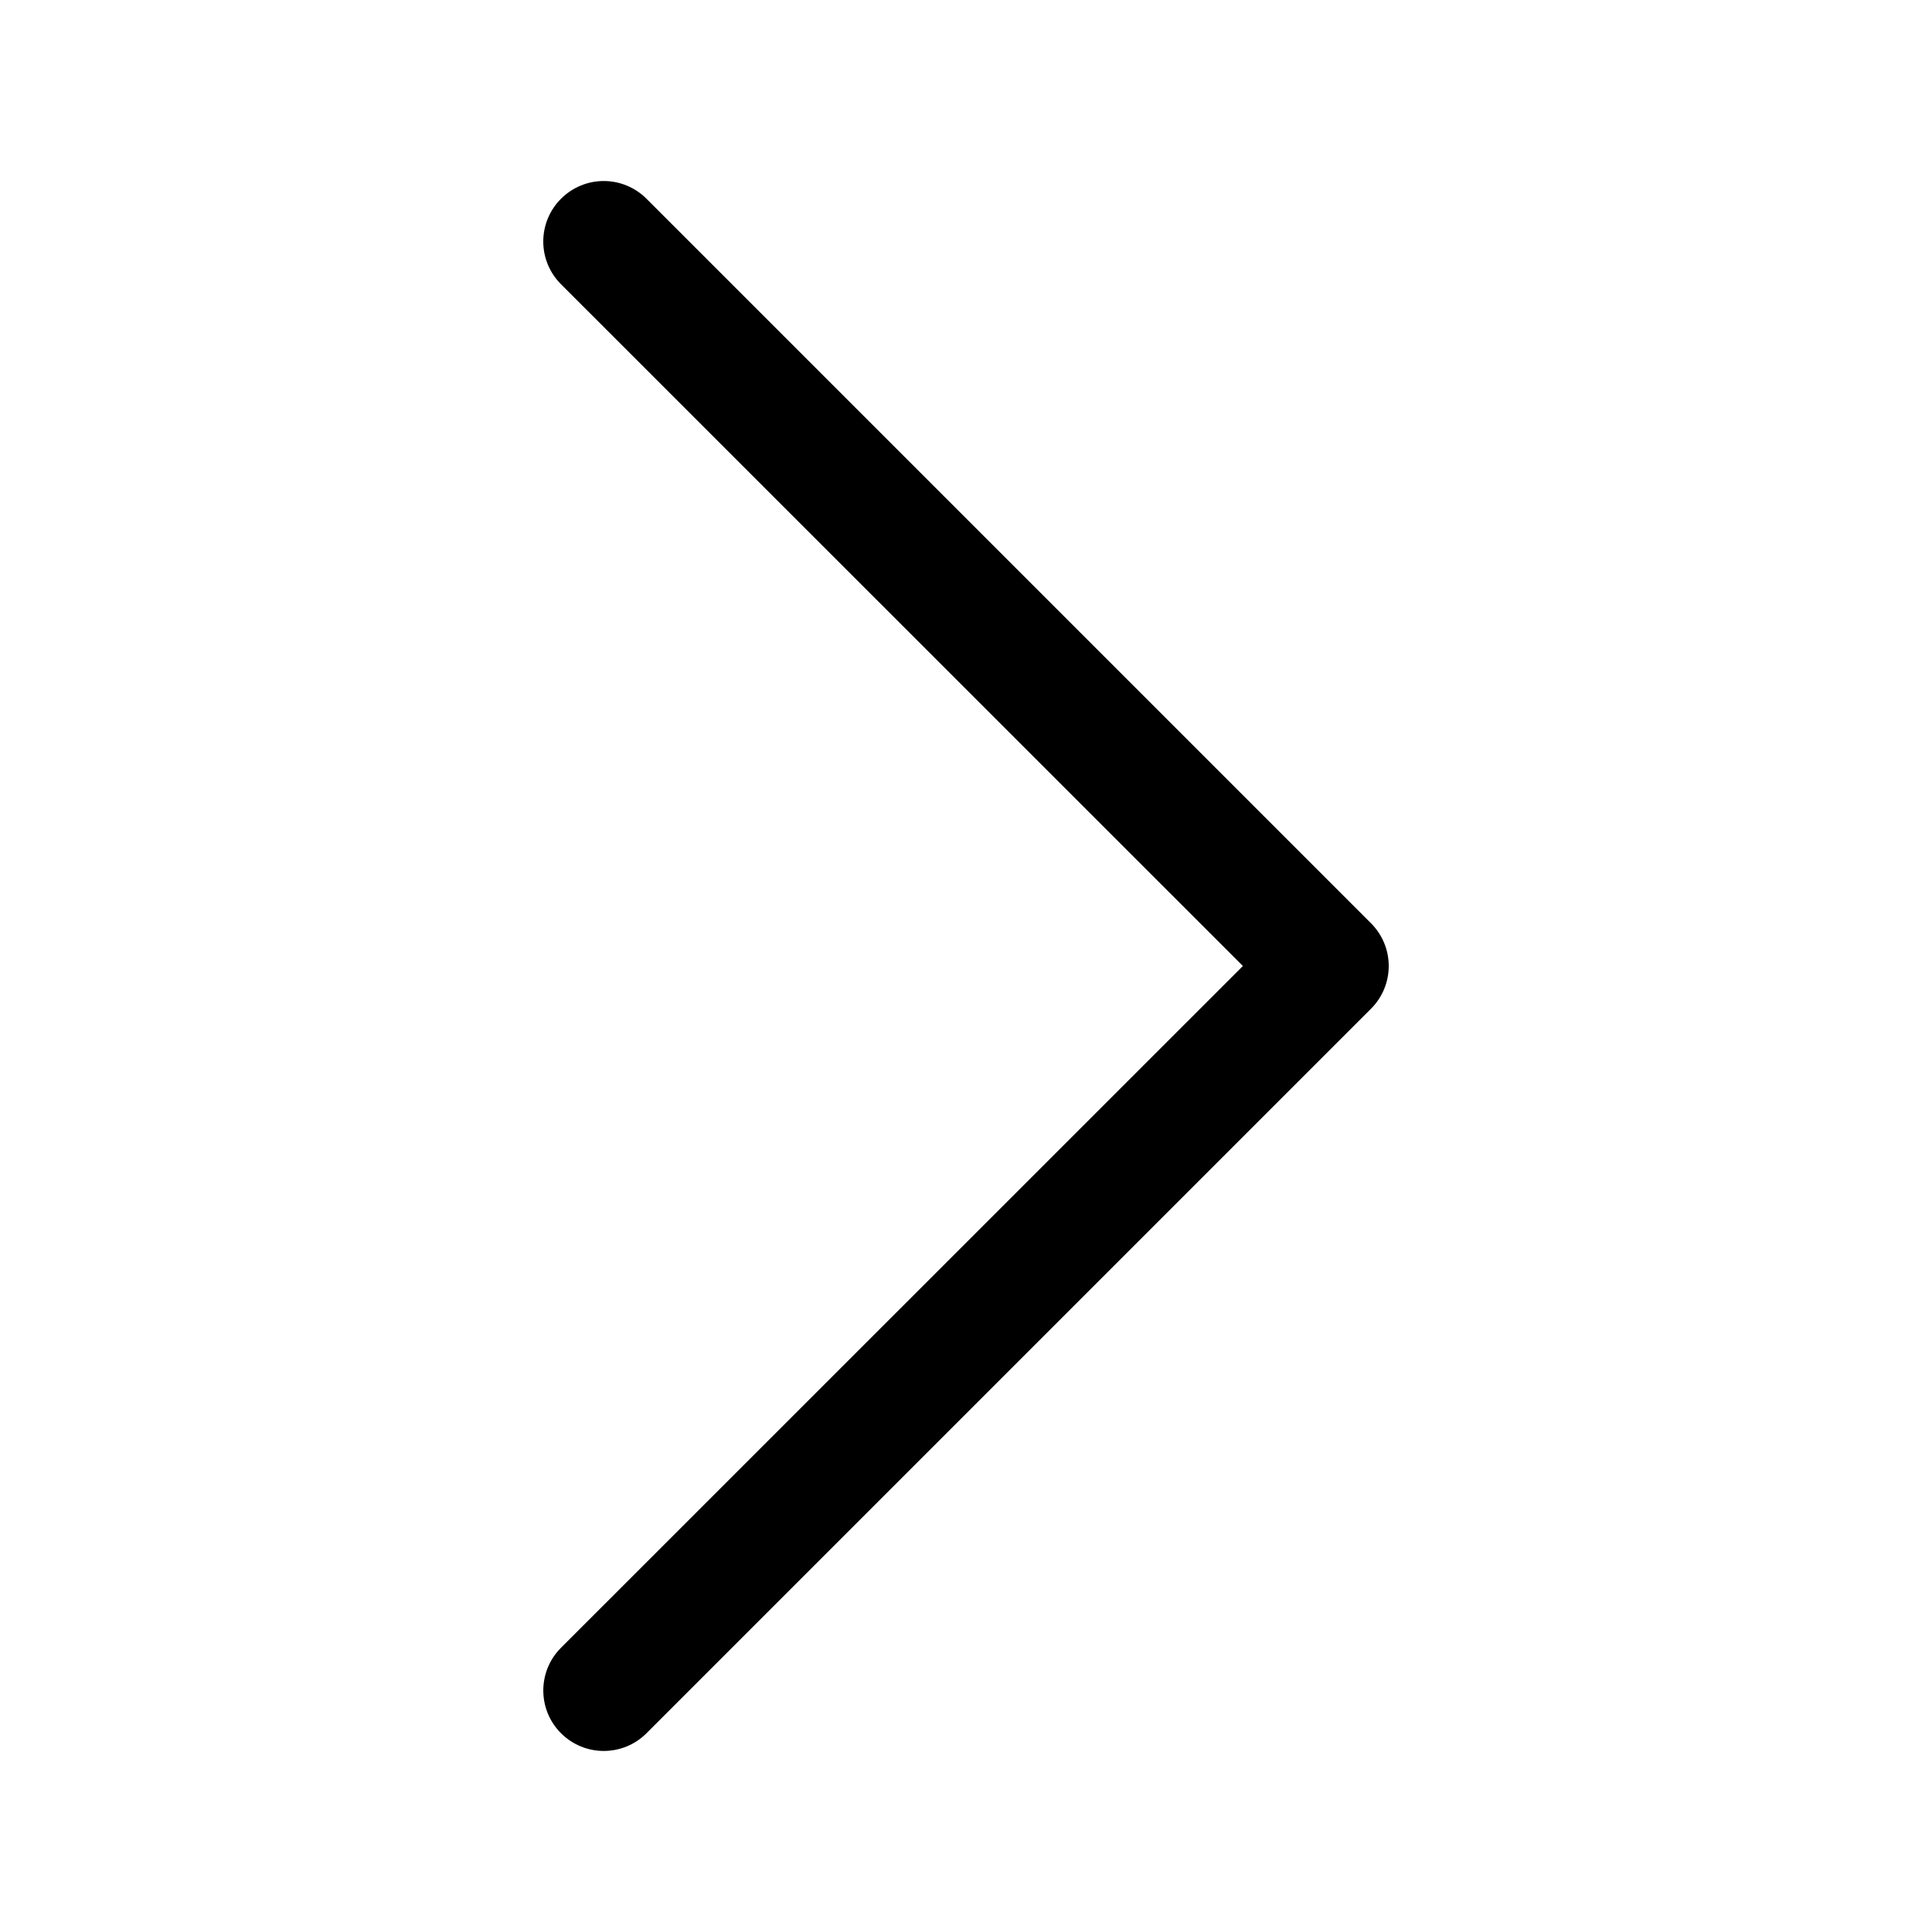
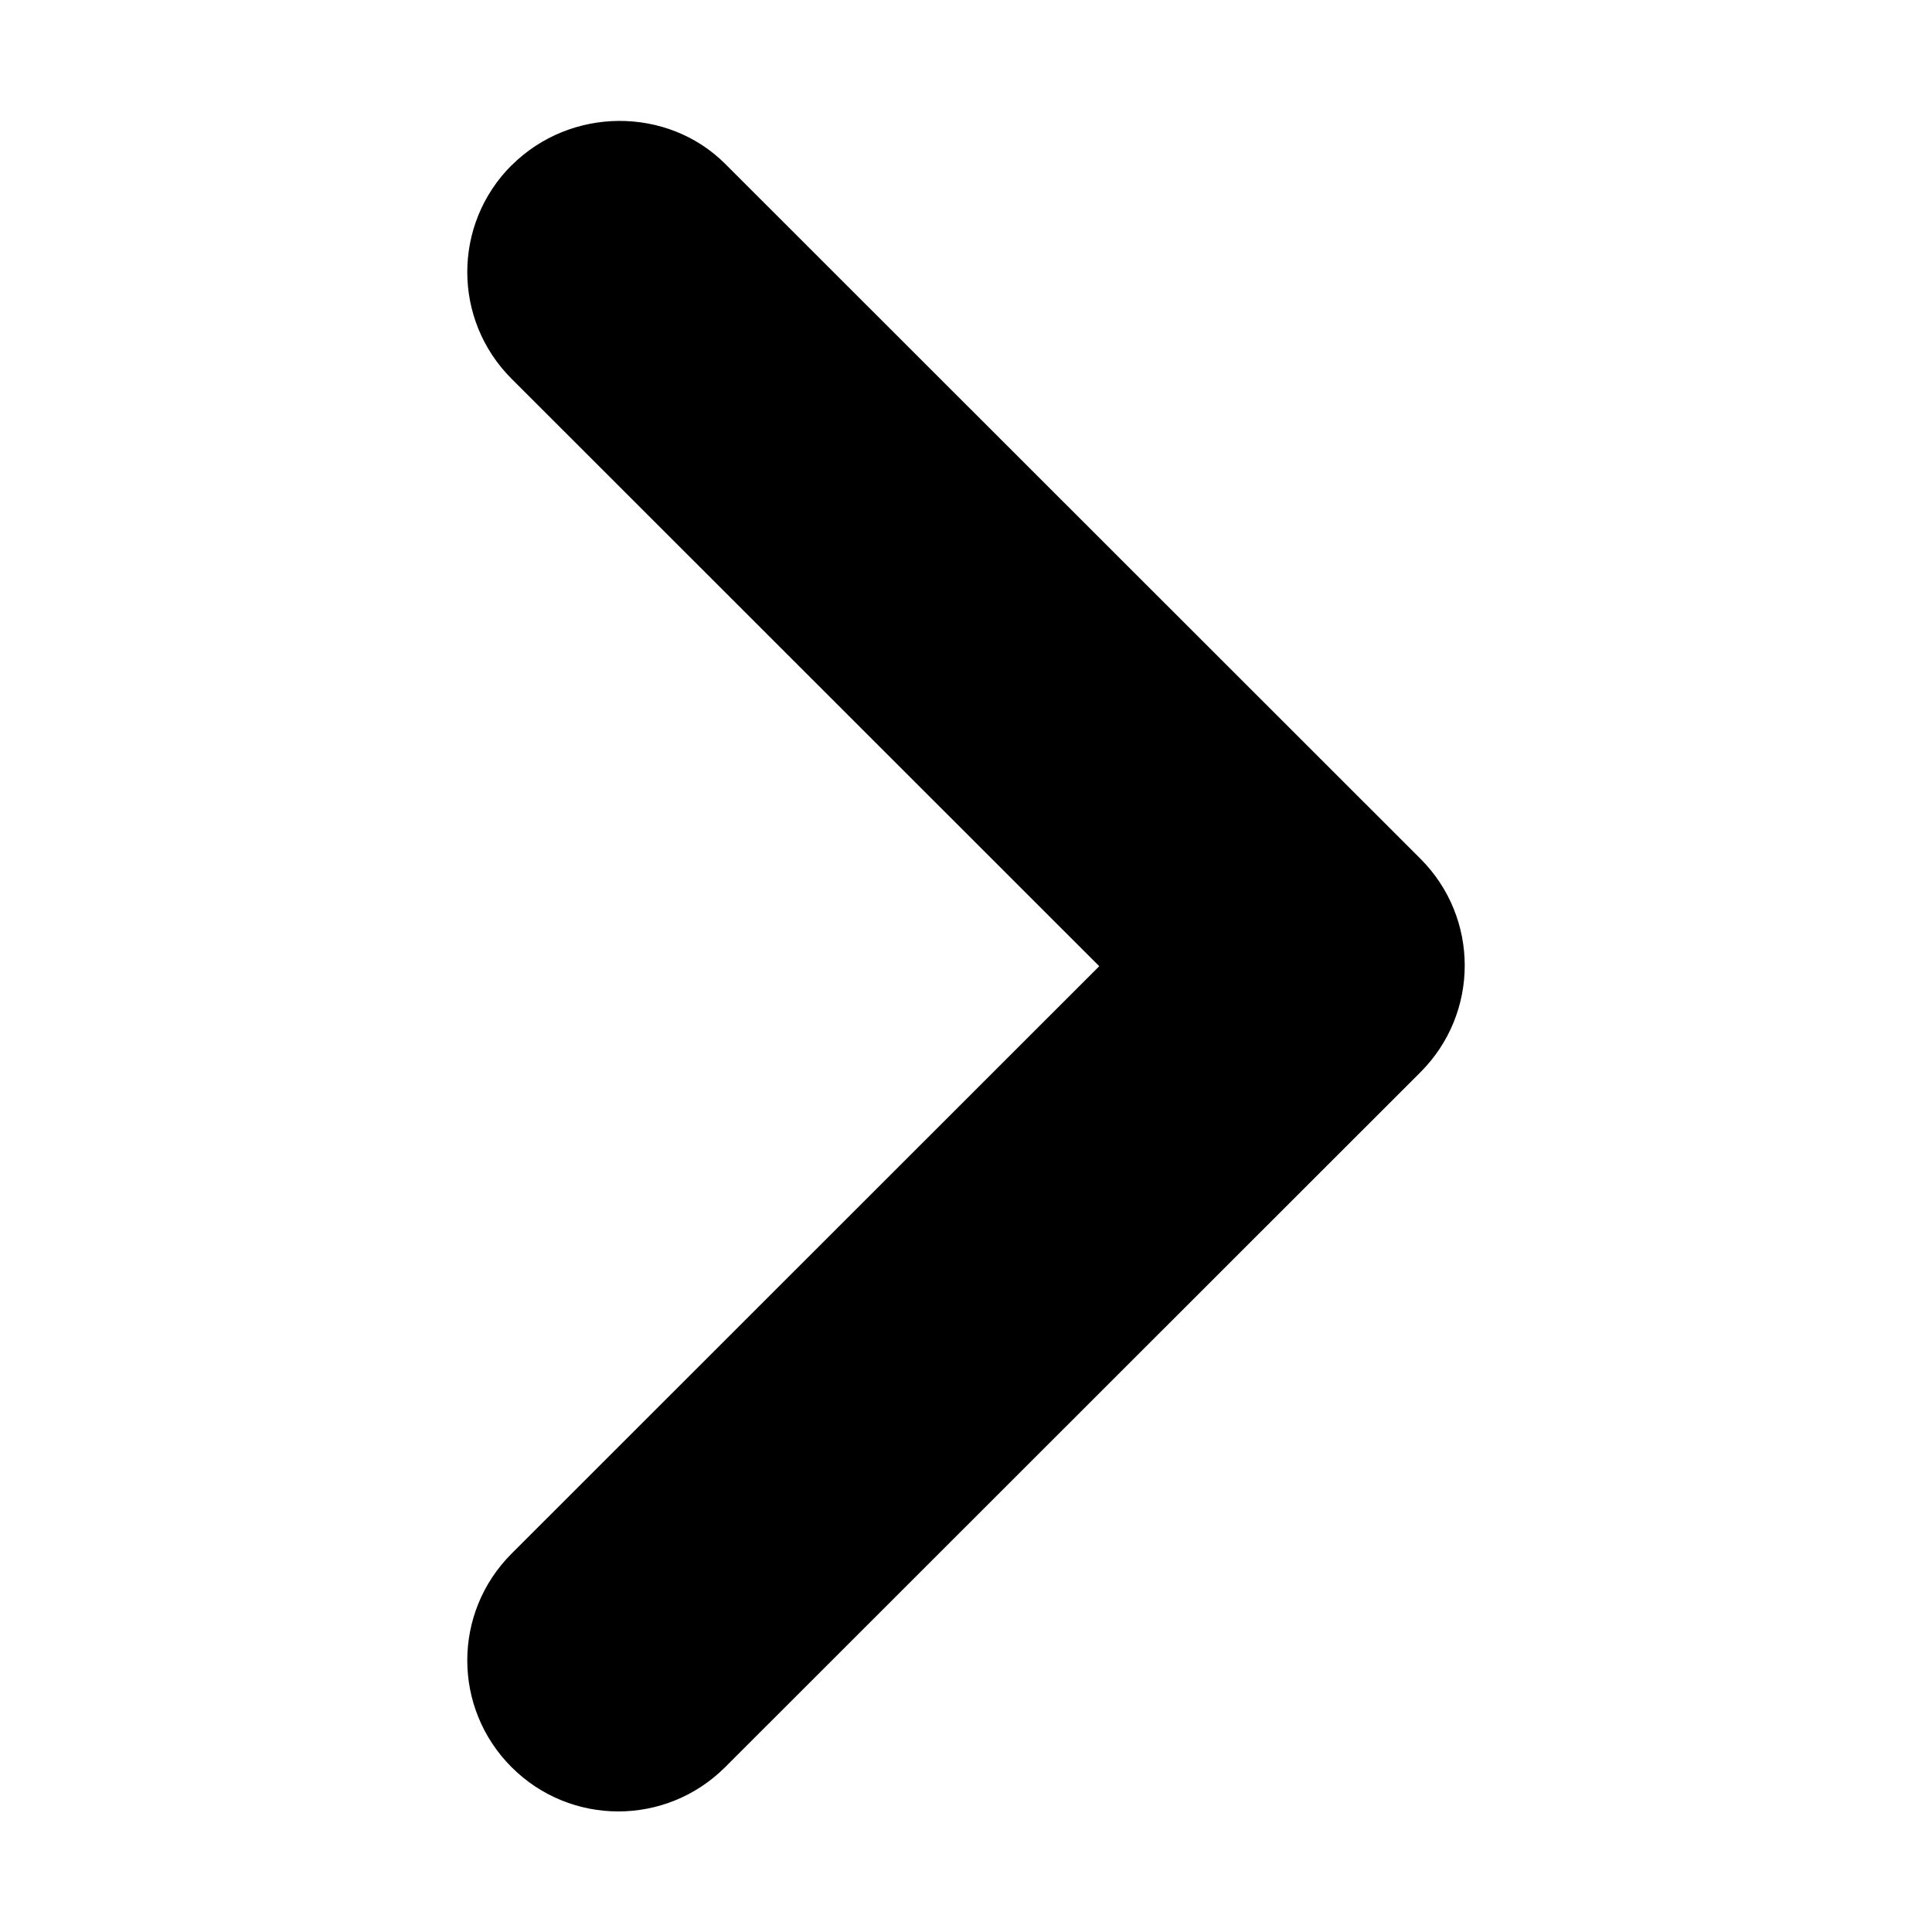
<svg xmlns="http://www.w3.org/2000/svg" width="16px" height="16px" viewBox="0 0 16 16" version="1.1">
-   <path fill-rule="evenodd" d="M4.646 1.646a.5.5 0 0 1 .708 0l6 6a.5.5 0 0 1 0 .708l-6 6a.5.5 0 0 1-.708-.708L10.293 8 4.646 2.354a.5.5 0 0 1 0-.708" />
+   <path d="M9.384,6.785c-.489.489-.489,1.279,0,1.768l4.867,4.865-4.867,4.865c-.489.489-.489,1.279,0,1.768s1.279.489,1.769,0l5.758-5.755c.489-.489.489-1.279,0-1.768l-5.758-5.755c-.477-.476-1.279-.476-1.769.013Z" transform="translate(-5.1475-5.416251)" />
</svg>
